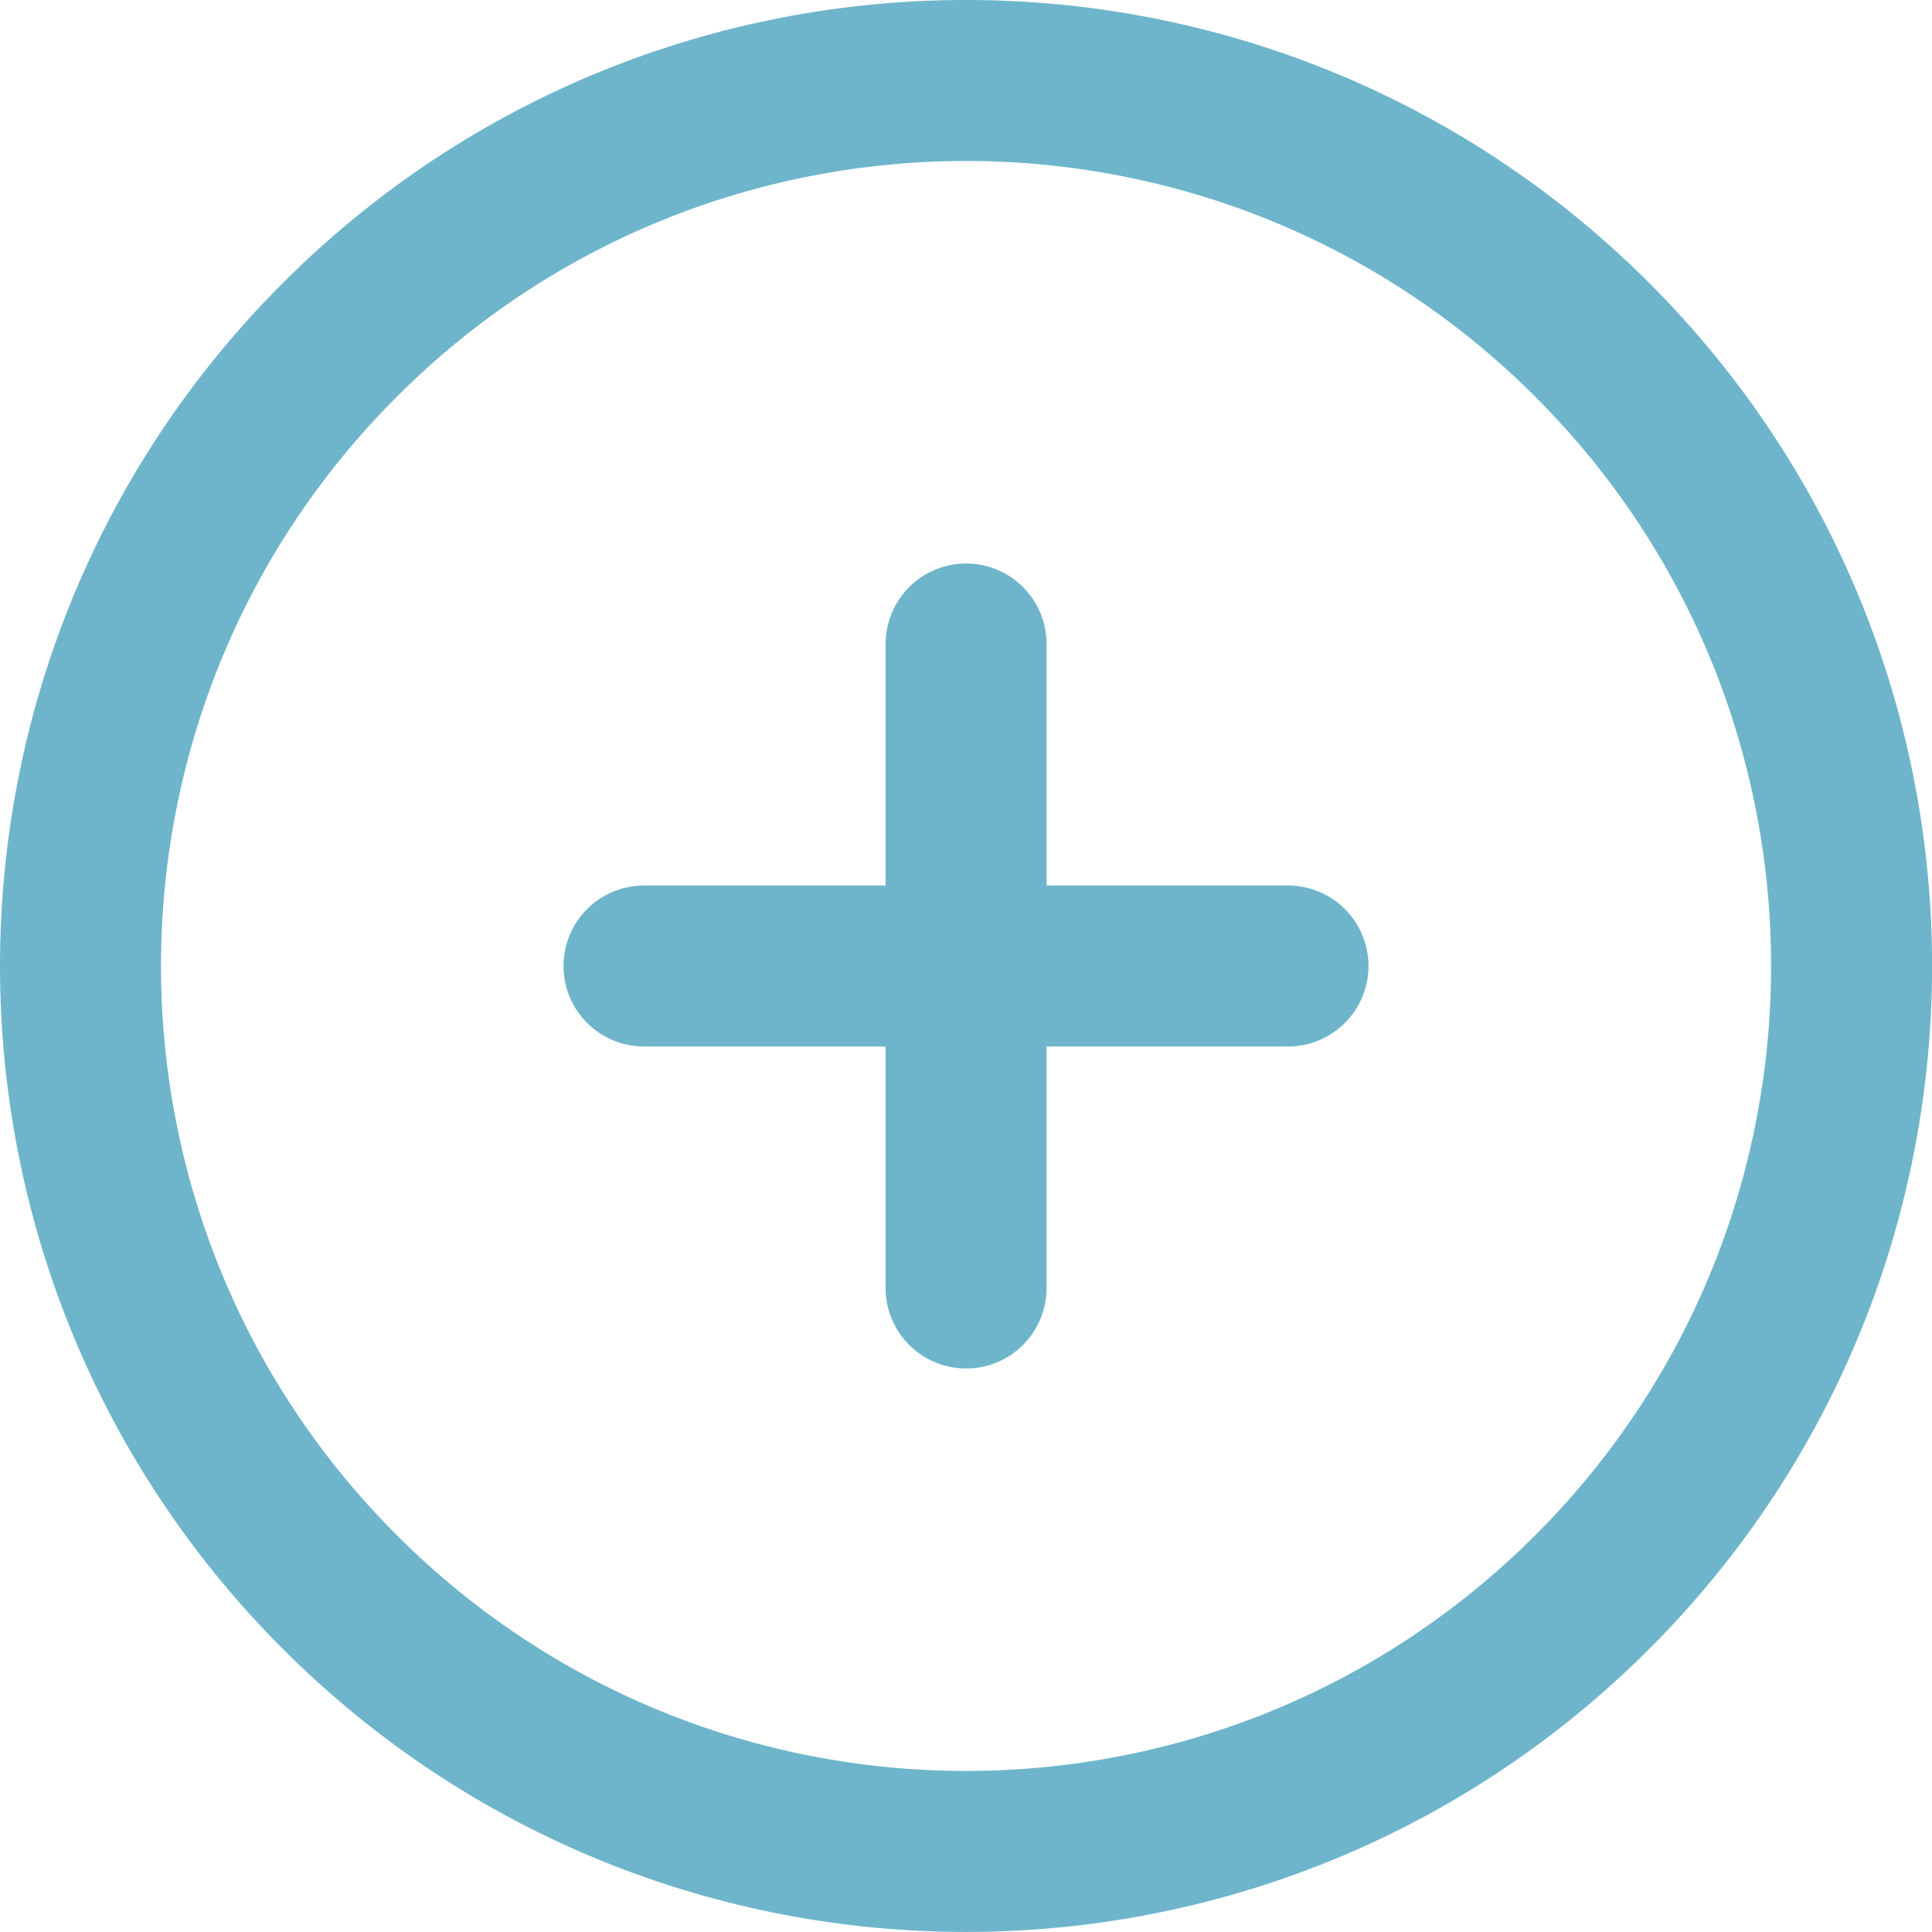
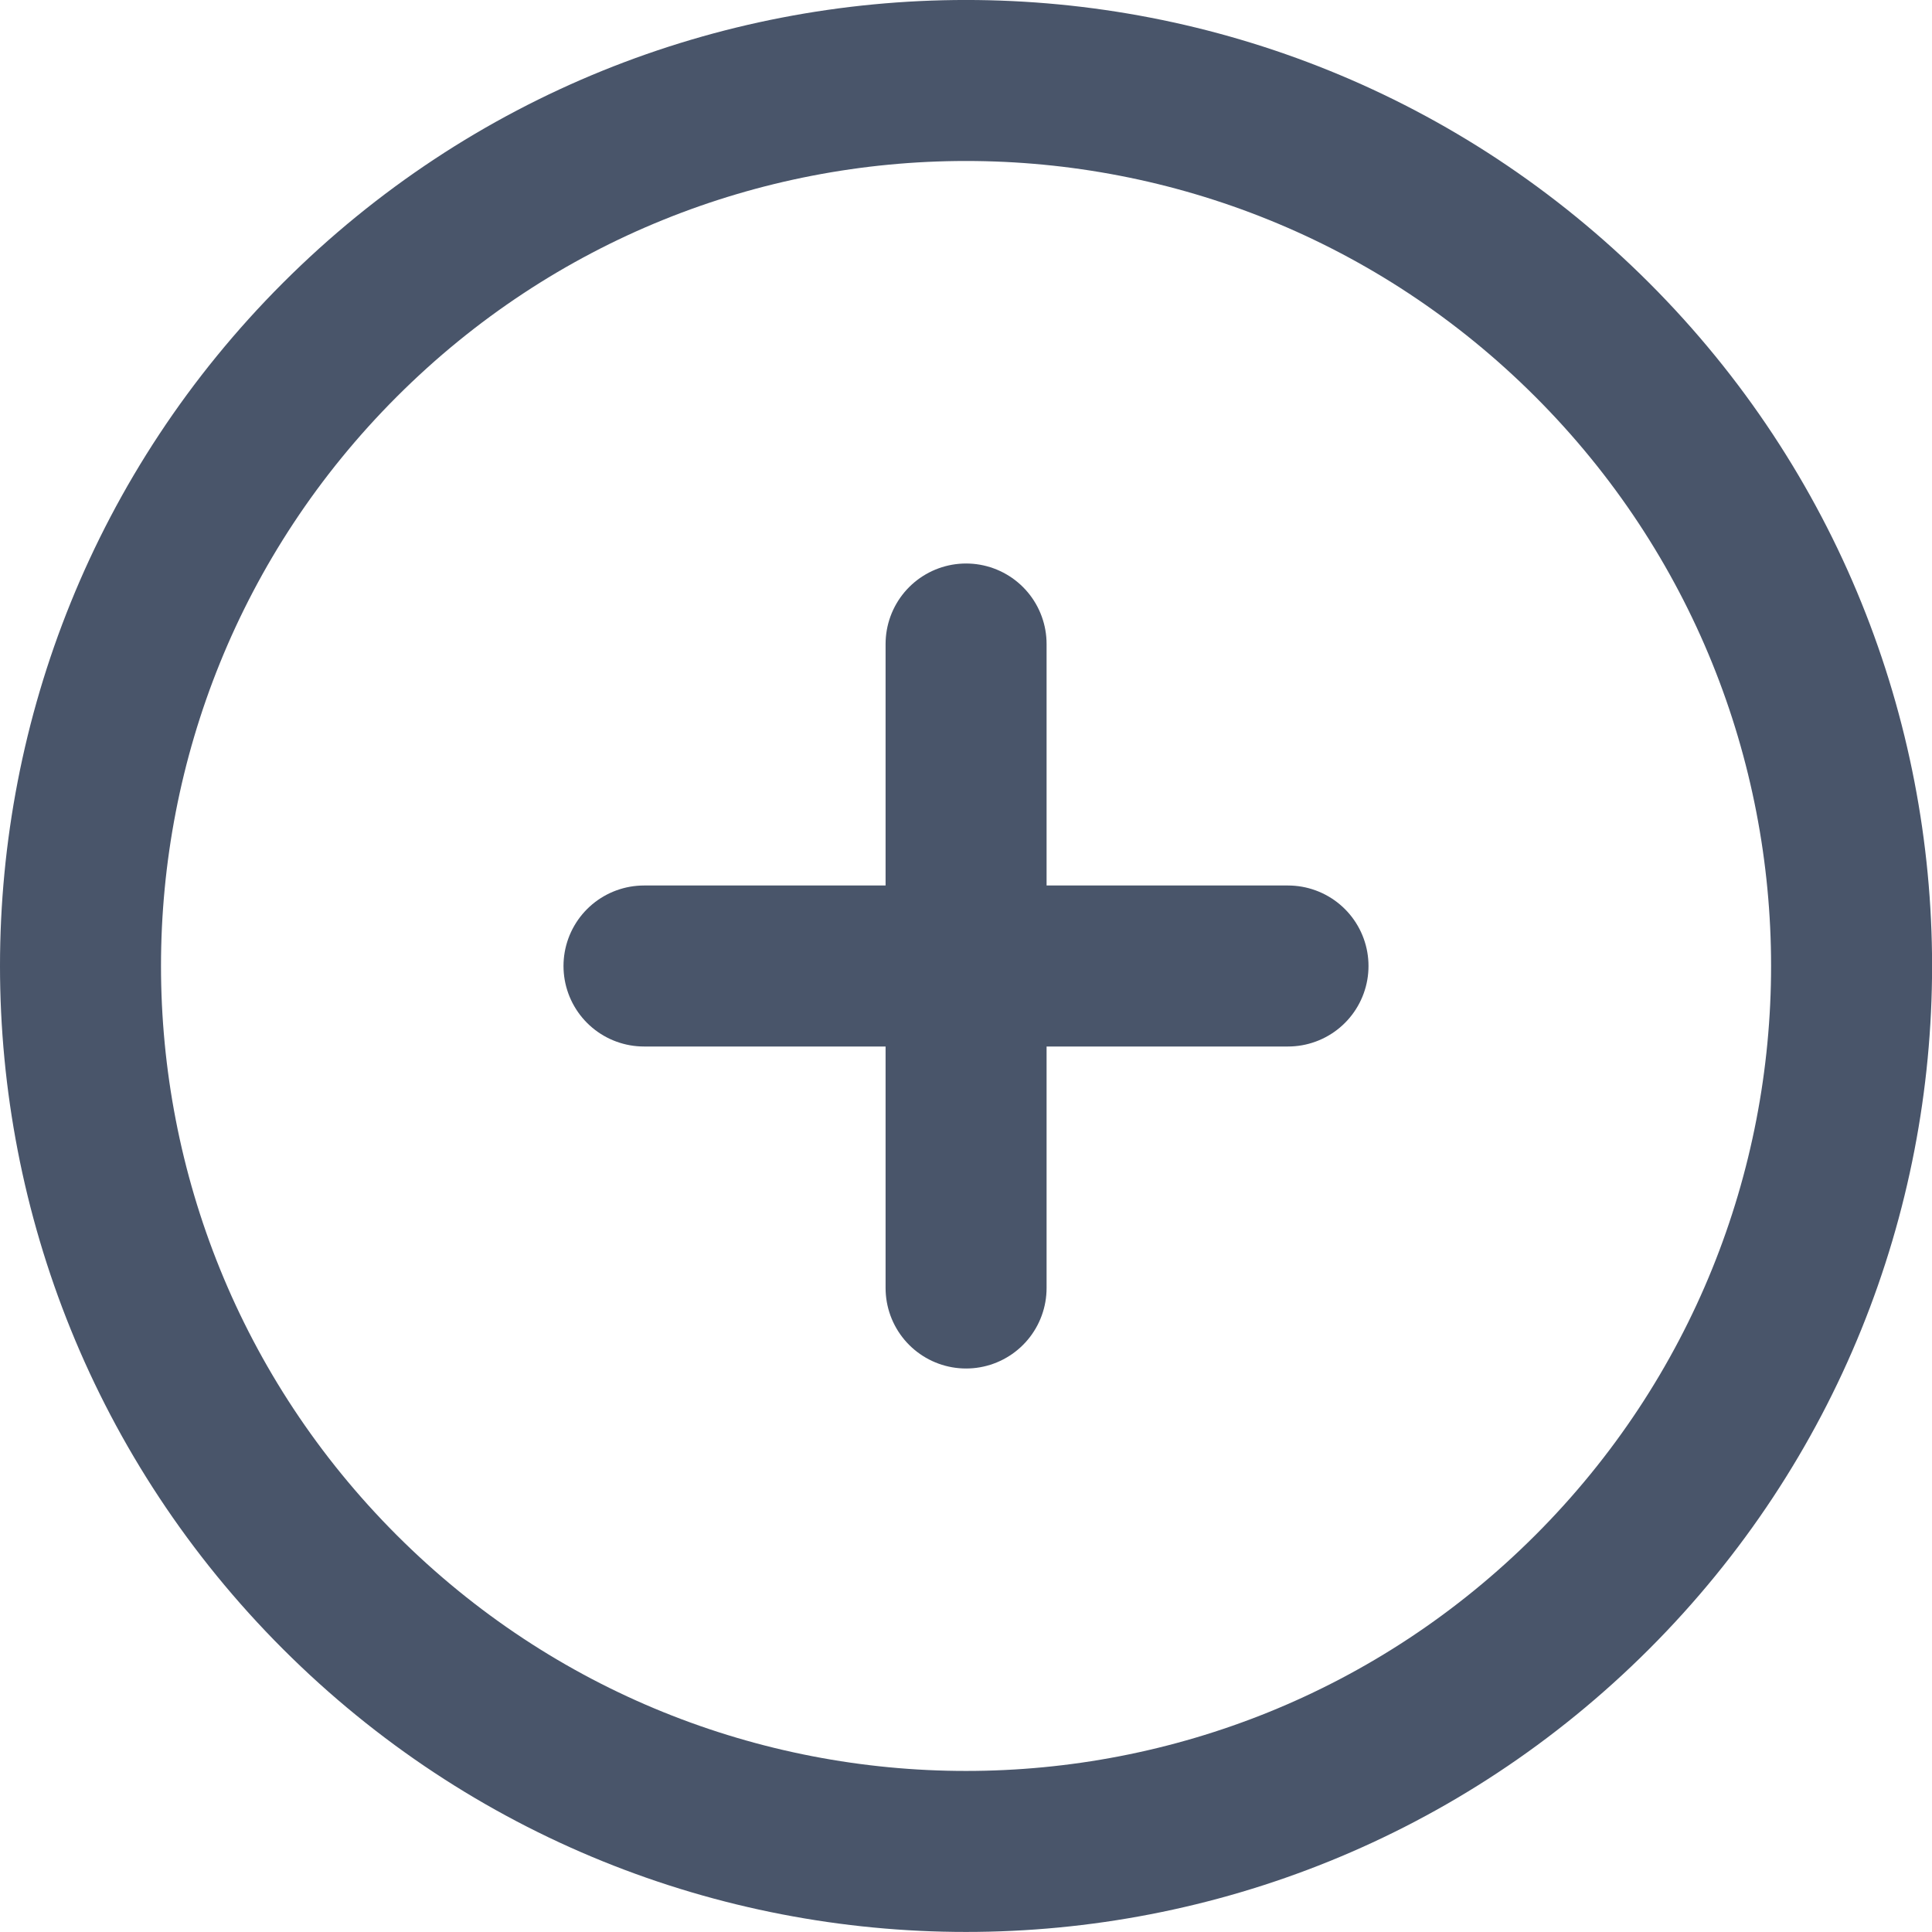
<svg xmlns="http://www.w3.org/2000/svg" width="24" height="24" viewBox="0 0 24 24" fill="none">
-   <path fill-rule="evenodd" clip-rule="evenodd" d="M19.779 19.778C15.482 24.073 8.518 24.073 4.222 19.778C-0.074 15.482 -0.074 8.517 4.222 4.221C8.518 -0.074 15.482 -0.074 19.779 4.221C24.075 8.517 24.075 15.482 19.779 19.778Z" stroke="#6EB5CB" stroke-width="2" stroke-linecap="round" stroke-linejoin="round" />
-   <path d="M12.001 8V16" stroke="#6EB5CB" stroke-width="2" stroke-linecap="round" stroke-linejoin="round" />
-   <path d="M8 12H16" stroke="#6EB5CB" stroke-width="2" stroke-linecap="round" stroke-linejoin="round" />
+   <path fill-rule="evenodd" clip-rule="evenodd" d="M19.779 19.778C15.482 24.073 8.518 24.073 4.222 19.778C-0.074 15.482 -0.074 8.517 4.222 4.221C8.518 -0.074 15.482 -0.074 19.779 4.221C24.075 8.517 24.075 15.482 19.779 19.778Z" stroke="#49556A" stroke-width="2" stroke-linecap="round" stroke-linejoin="round" />
+   <path d="M12.001 8V16" stroke="#49556A" stroke-width="2" stroke-linecap="round" stroke-linejoin="round" />
+   <path d="M8 12H16" stroke="#49556A" stroke-width="2" stroke-linecap="round" stroke-linejoin="round" />
</svg>
